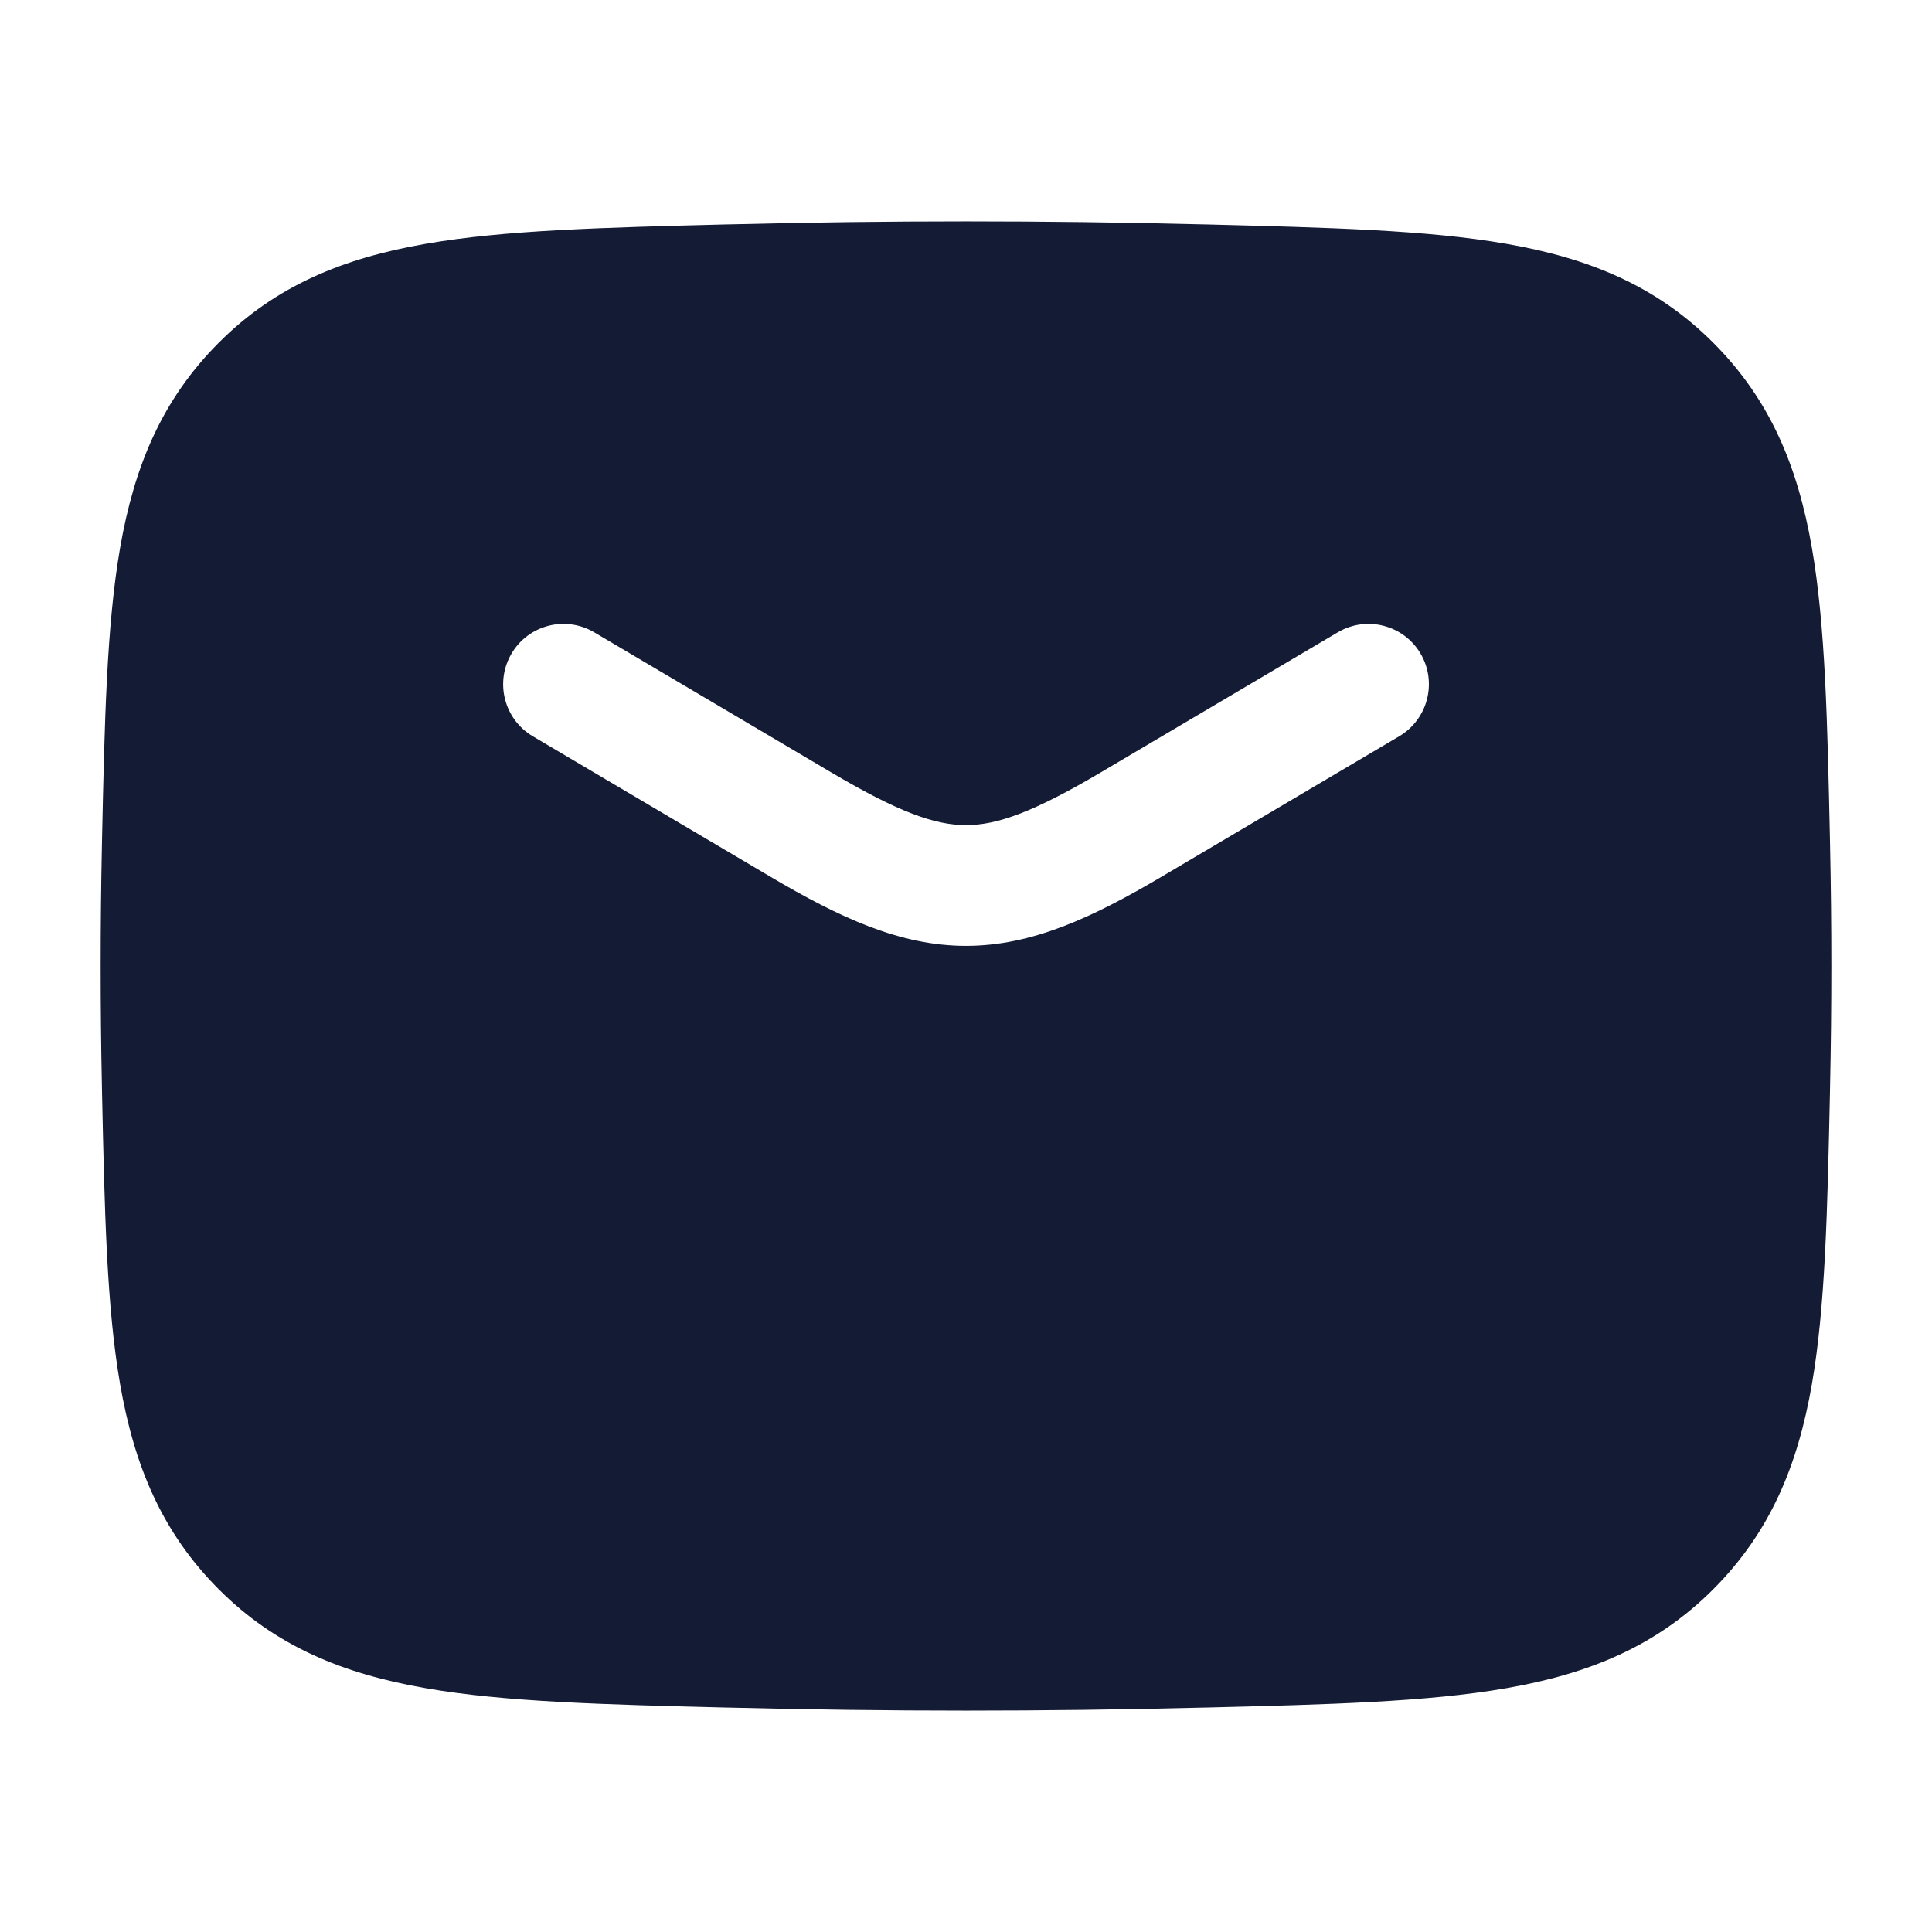
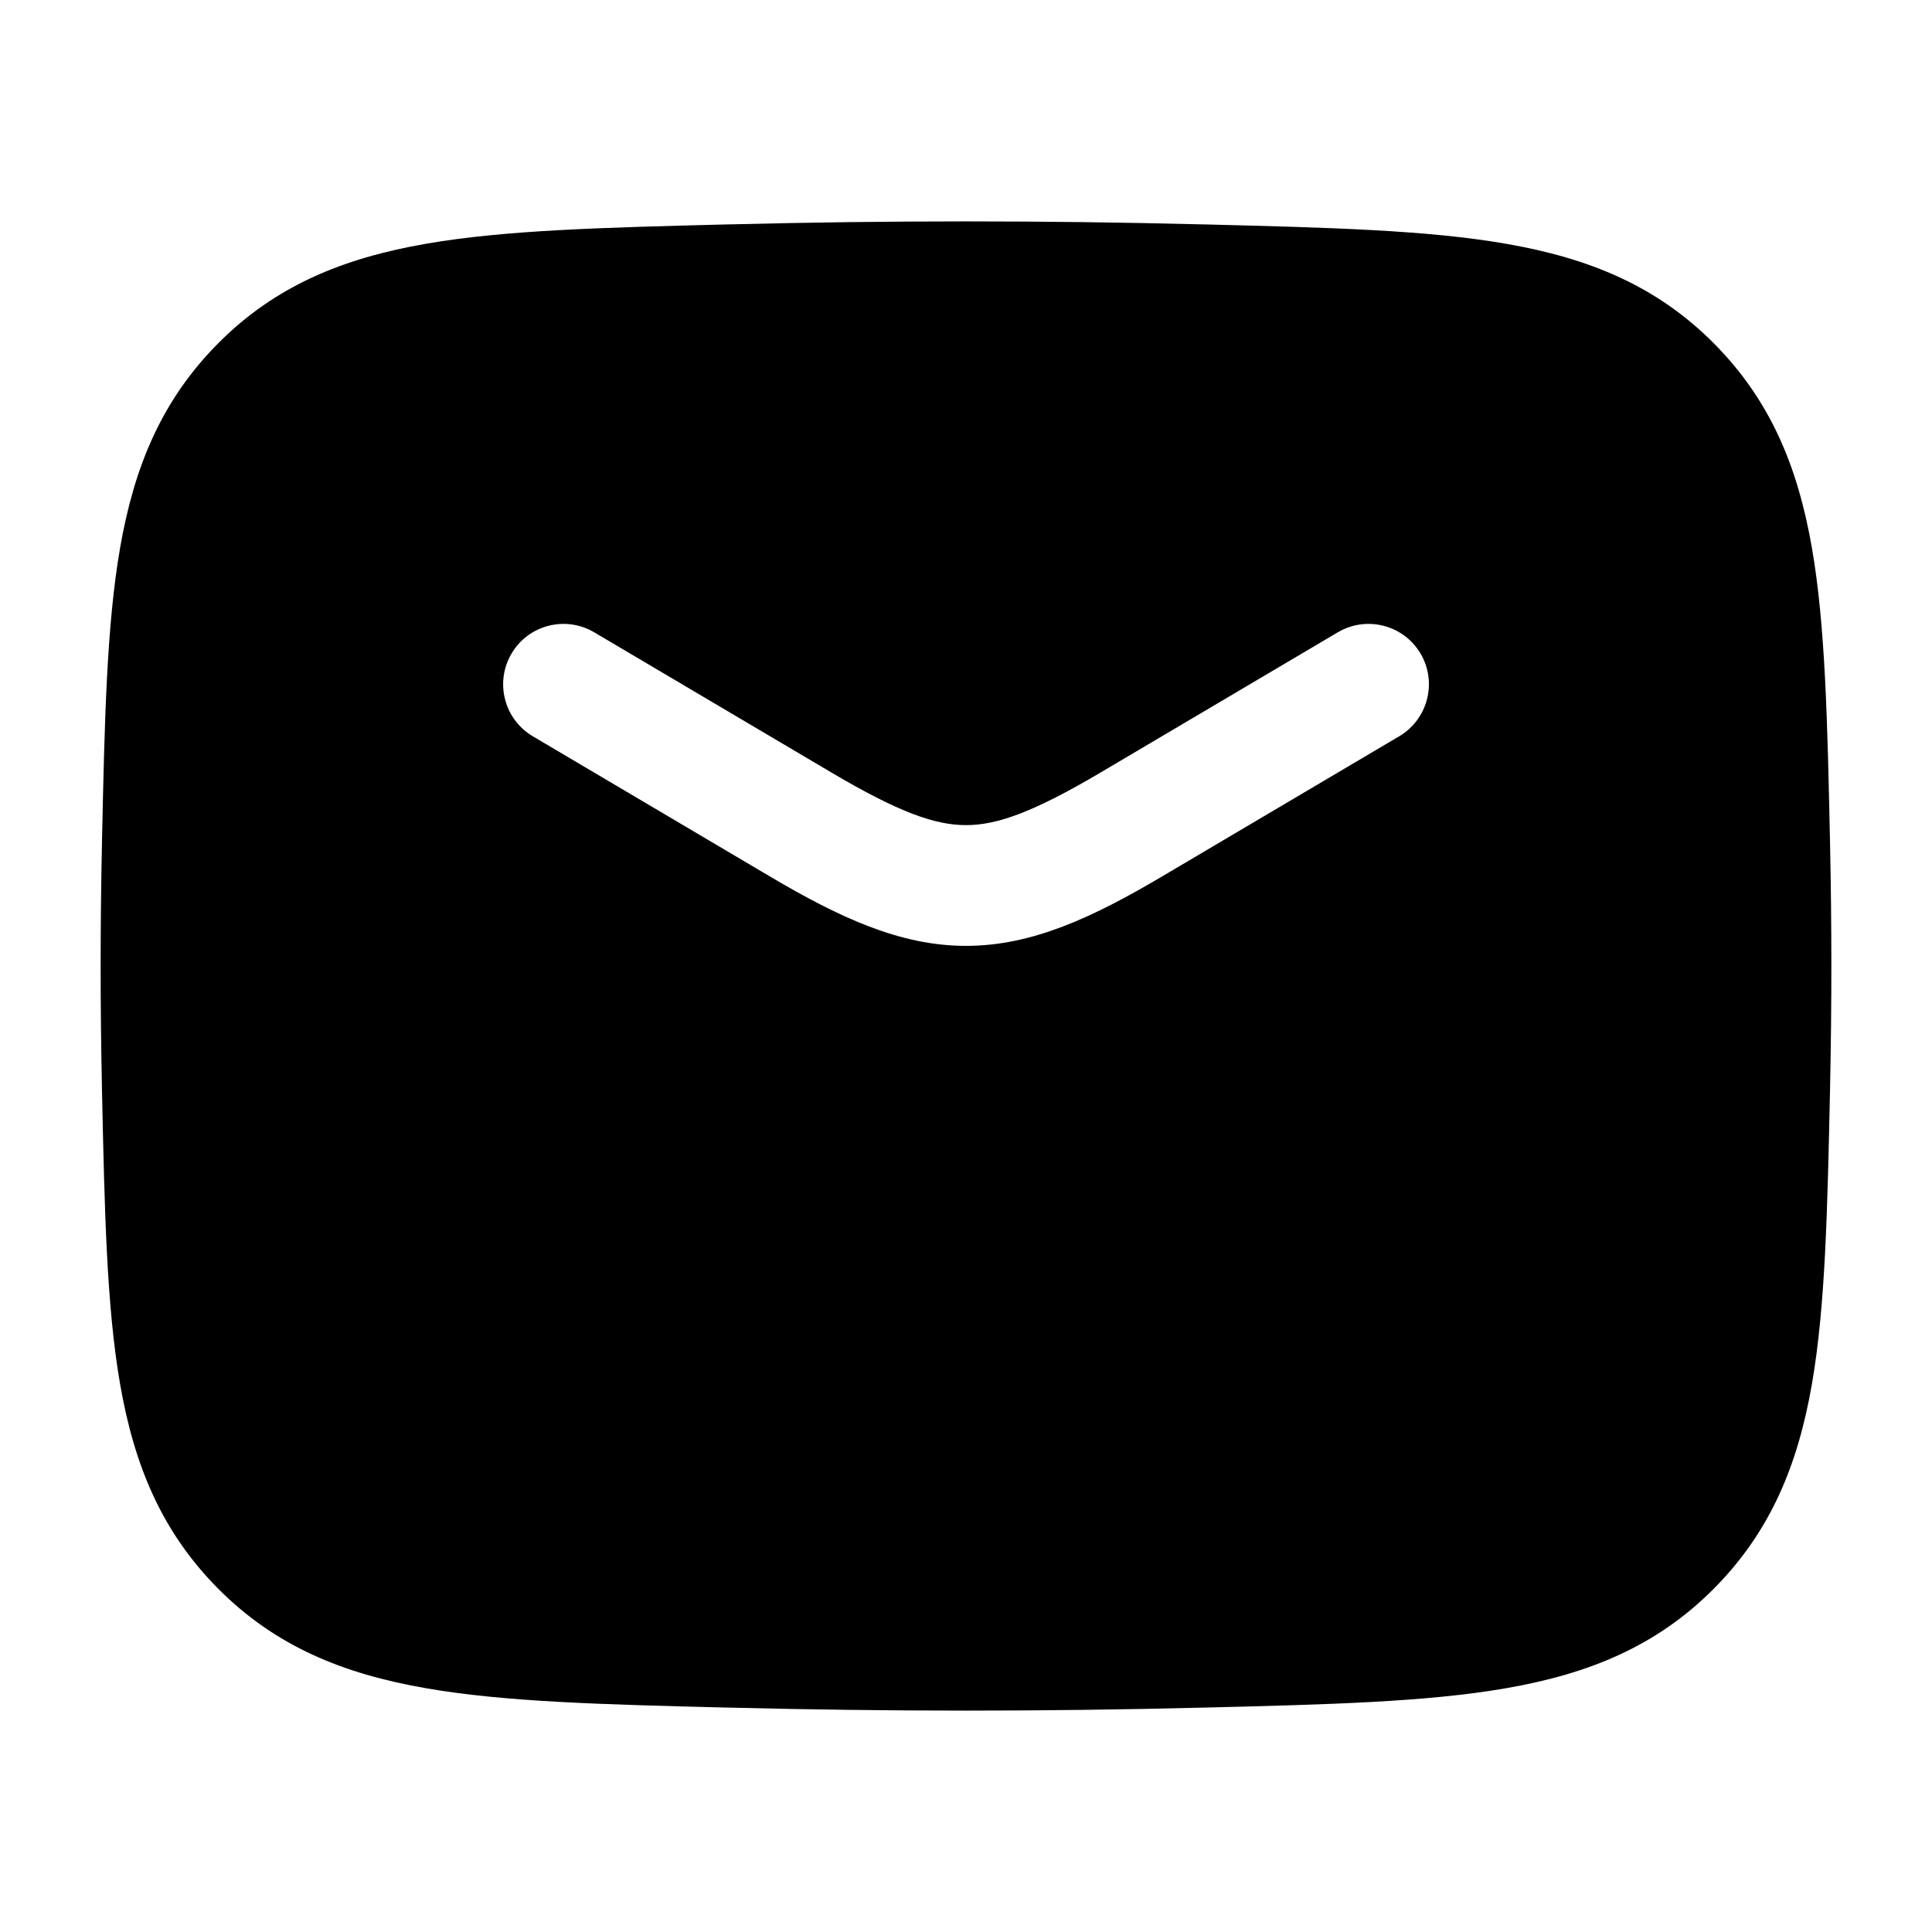
<svg xmlns="http://www.w3.org/2000/svg" width="24" height="24" viewBox="0 0 24 24" fill="none">
-   <path fill-rule="evenodd" clip-rule="evenodd" d="M14.92 2.787C12.967 2.738 11.033 2.738 9.08 2.787L9.022 2.788C7.497 2.827 6.27 2.857 5.287 3.029C4.257 3.208 3.42 3.552 2.714 4.261C2.01 4.968 1.668 5.793 1.492 6.805C1.324 7.77 1.299 8.967 1.267 10.45L1.266 10.508C1.245 11.505 1.245 12.495 1.266 13.492L1.267 13.55C1.299 15.033 1.324 16.23 1.492 17.195C1.668 18.207 2.01 19.032 2.714 19.739C3.42 20.448 4.257 20.792 5.287 20.971C6.27 21.143 7.497 21.174 9.022 21.212L9.08 21.213C11.033 21.262 12.967 21.262 14.92 21.213L14.978 21.212C16.503 21.174 17.73 21.143 18.713 20.971C19.743 20.792 20.579 20.448 21.286 19.739C21.99 19.032 22.332 18.207 22.508 17.195C22.676 16.23 22.701 15.033 22.733 13.55L22.734 13.492C22.755 12.495 22.755 11.505 22.734 10.508L22.733 10.45C22.701 8.967 22.676 7.77 22.508 6.805C22.332 5.793 21.99 4.968 21.286 4.261C20.579 3.552 19.743 3.208 18.713 3.029C17.73 2.857 16.503 2.827 14.978 2.788L14.92 2.787ZM7.382 7.855C7.025 7.644 6.565 7.762 6.355 8.118C6.144 8.475 6.262 8.935 6.618 9.146L9.56 10.885C10.431 11.4 11.183 11.75 12 11.75C12.818 11.75 13.569 11.4 14.44 10.885L17.382 9.146C17.738 8.935 17.857 8.475 17.646 8.118C17.435 7.762 16.975 7.644 16.618 7.855L13.676 9.594C12.832 10.093 12.383 10.25 12 10.25C11.617 10.25 11.168 10.093 10.324 9.594L7.382 7.855Z" fill="#141B34" />
+   <path fill-rule="evenodd" clip-rule="evenodd" d="M14.92 2.787C12.967 2.738 11.033 2.738 9.08 2.787L9.022 2.788C7.497 2.827 6.27 2.857 5.287 3.029C4.257 3.208 3.42 3.552 2.714 4.261C2.01 4.968 1.668 5.793 1.492 6.805C1.324 7.77 1.299 8.967 1.267 10.45L1.266 10.508C1.245 11.505 1.245 12.495 1.266 13.492L1.267 13.55C1.299 15.033 1.324 16.23 1.492 17.195C1.668 18.207 2.01 19.032 2.714 19.739C3.42 20.448 4.257 20.792 5.287 20.971C6.27 21.143 7.497 21.174 9.022 21.212L9.08 21.213C11.033 21.262 12.967 21.262 14.92 21.213L14.978 21.212C16.503 21.174 17.73 21.143 18.713 20.971C19.743 20.792 20.579 20.448 21.286 19.739C21.99 19.032 22.332 18.207 22.508 17.195C22.676 16.23 22.701 15.033 22.733 13.55L22.734 13.492C22.755 12.495 22.755 11.505 22.734 10.508L22.733 10.45C22.701 8.967 22.676 7.77 22.508 6.805C22.332 5.793 21.99 4.968 21.286 4.261C20.579 3.552 19.743 3.208 18.713 3.029C17.73 2.857 16.503 2.827 14.978 2.788L14.92 2.787ZM7.382 7.855C7.025 7.644 6.565 7.762 6.355 8.118C6.144 8.475 6.262 8.935 6.618 9.146L9.56 10.885C10.431 11.4 11.183 11.75 12 11.75C12.818 11.75 13.569 11.4 14.44 10.885L17.382 9.146C17.738 8.935 17.857 8.475 17.646 8.118C17.435 7.762 16.975 7.644 16.618 7.855L13.676 9.594C12.832 10.093 12.383 10.25 12 10.25C11.617 10.25 11.168 10.093 10.324 9.594L7.382 7.855Z" fill="currentColor" />
</svg>
